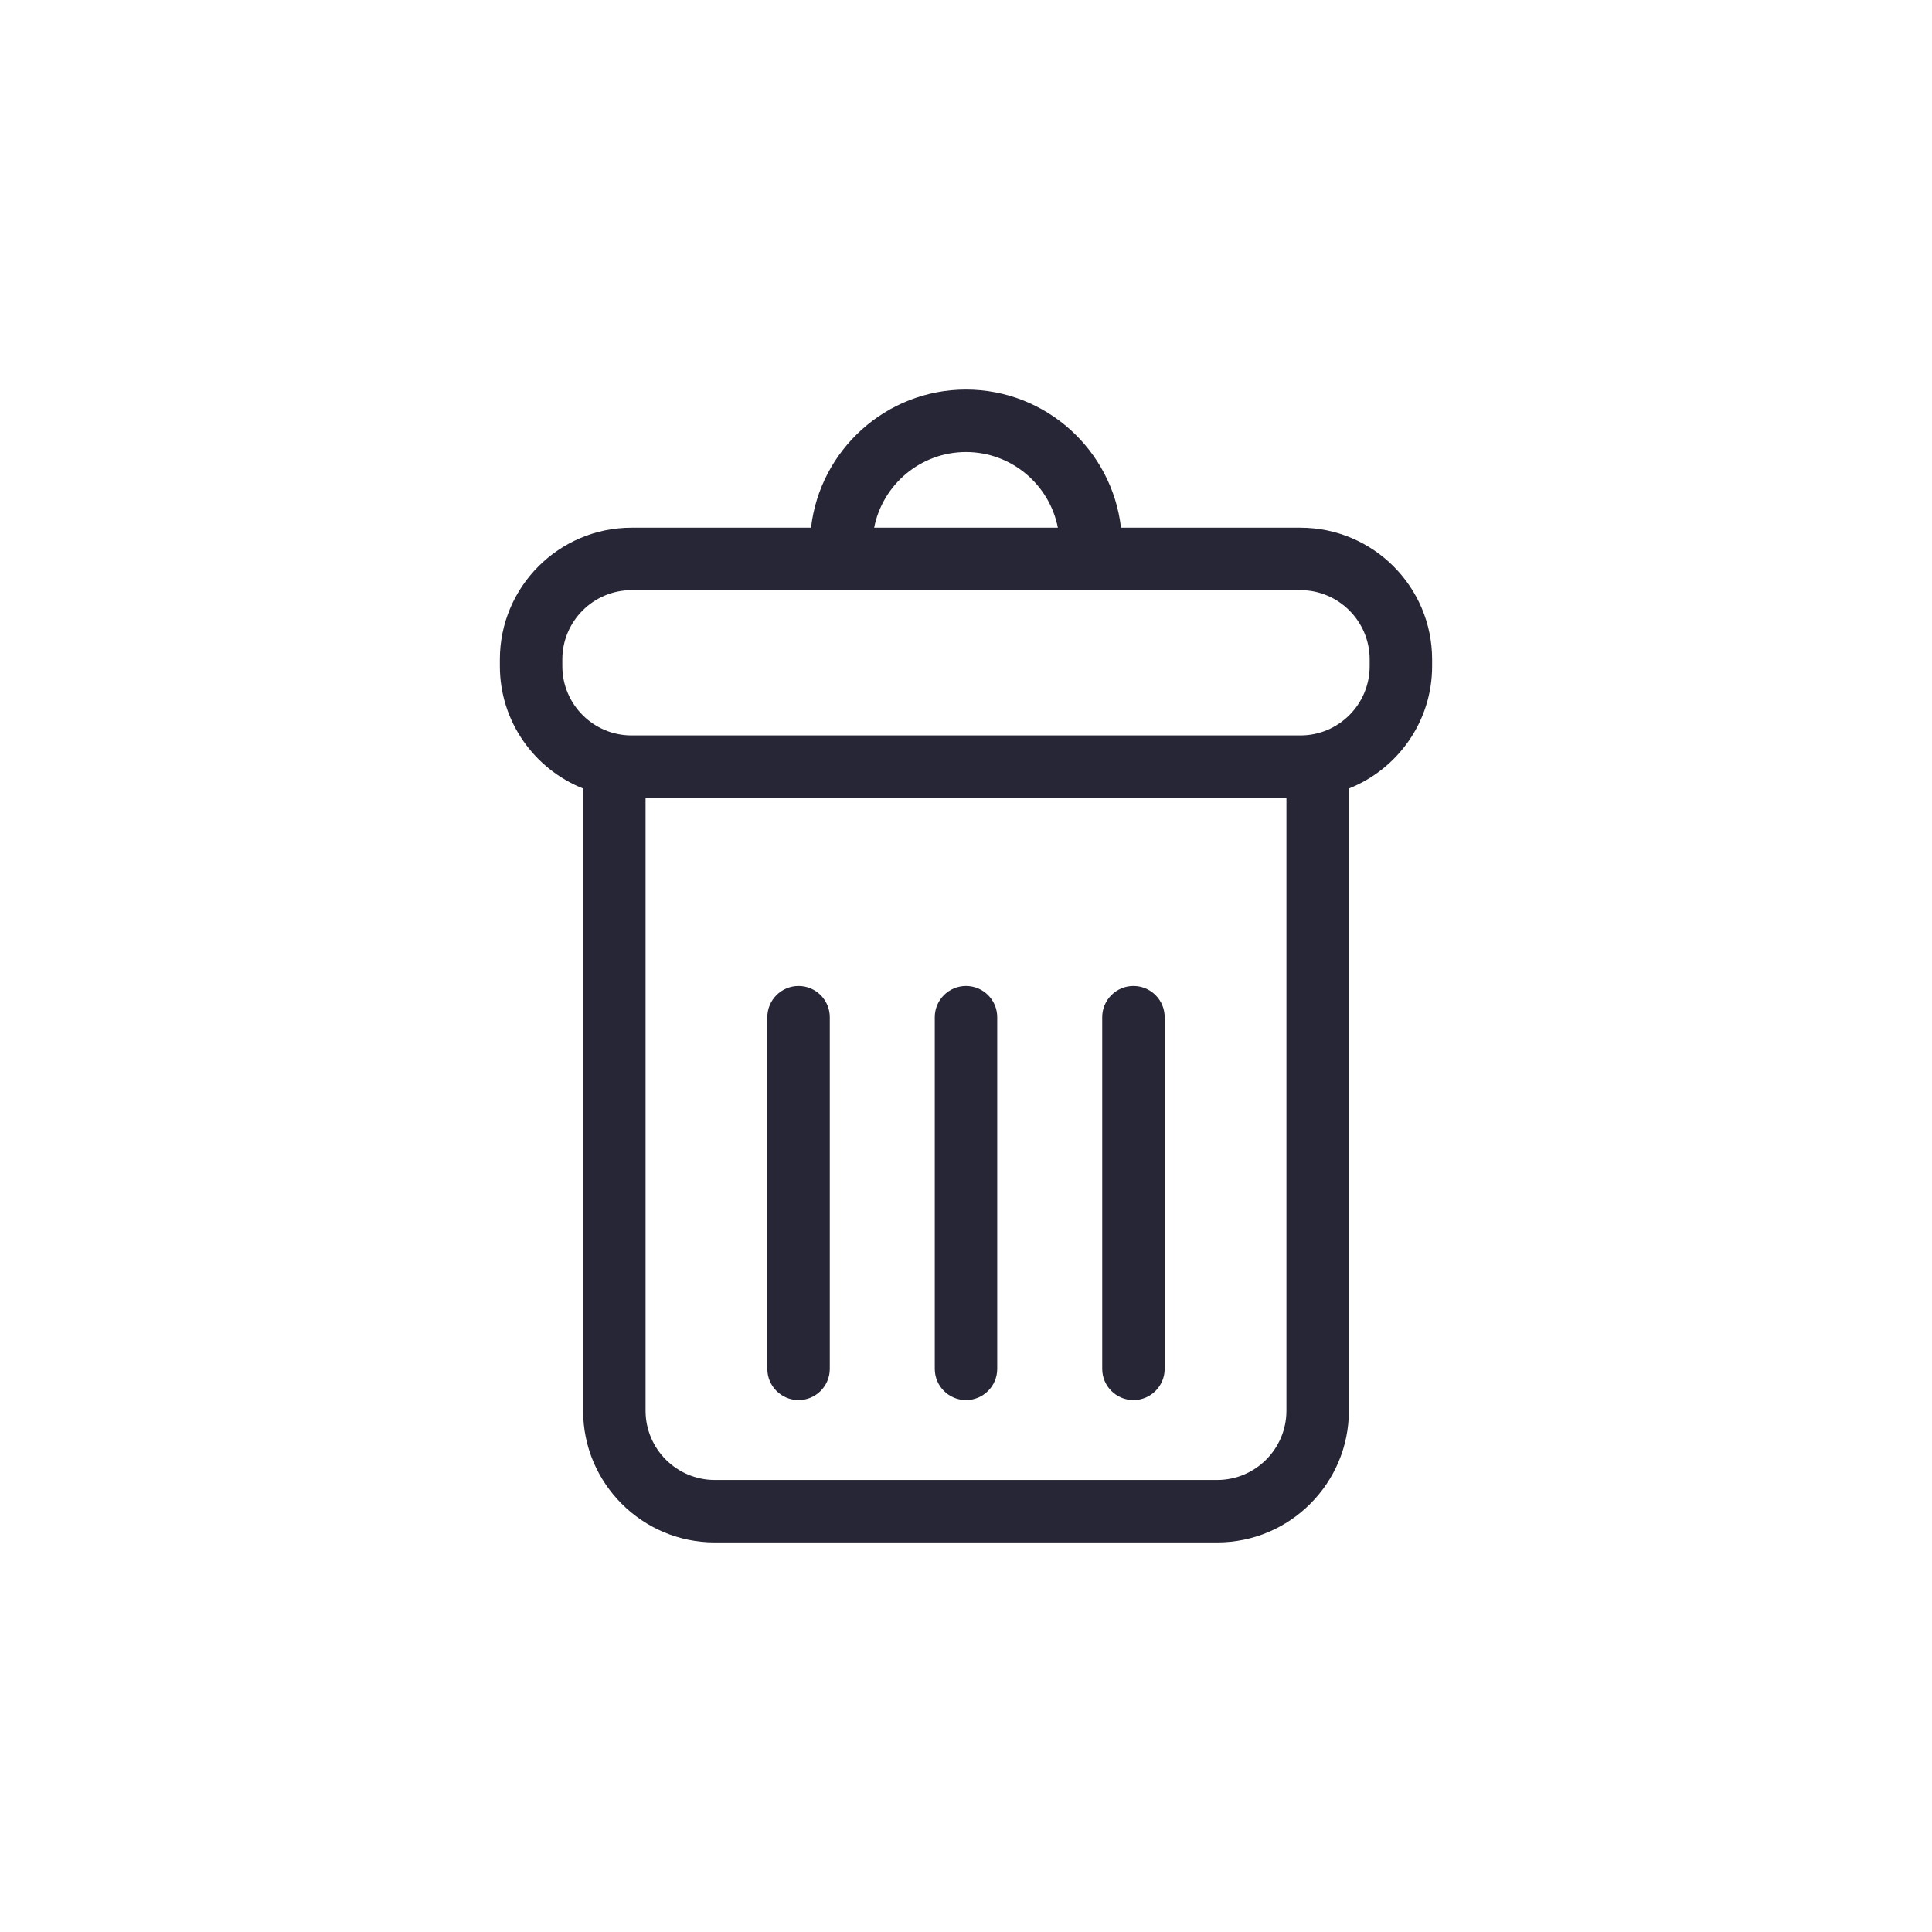
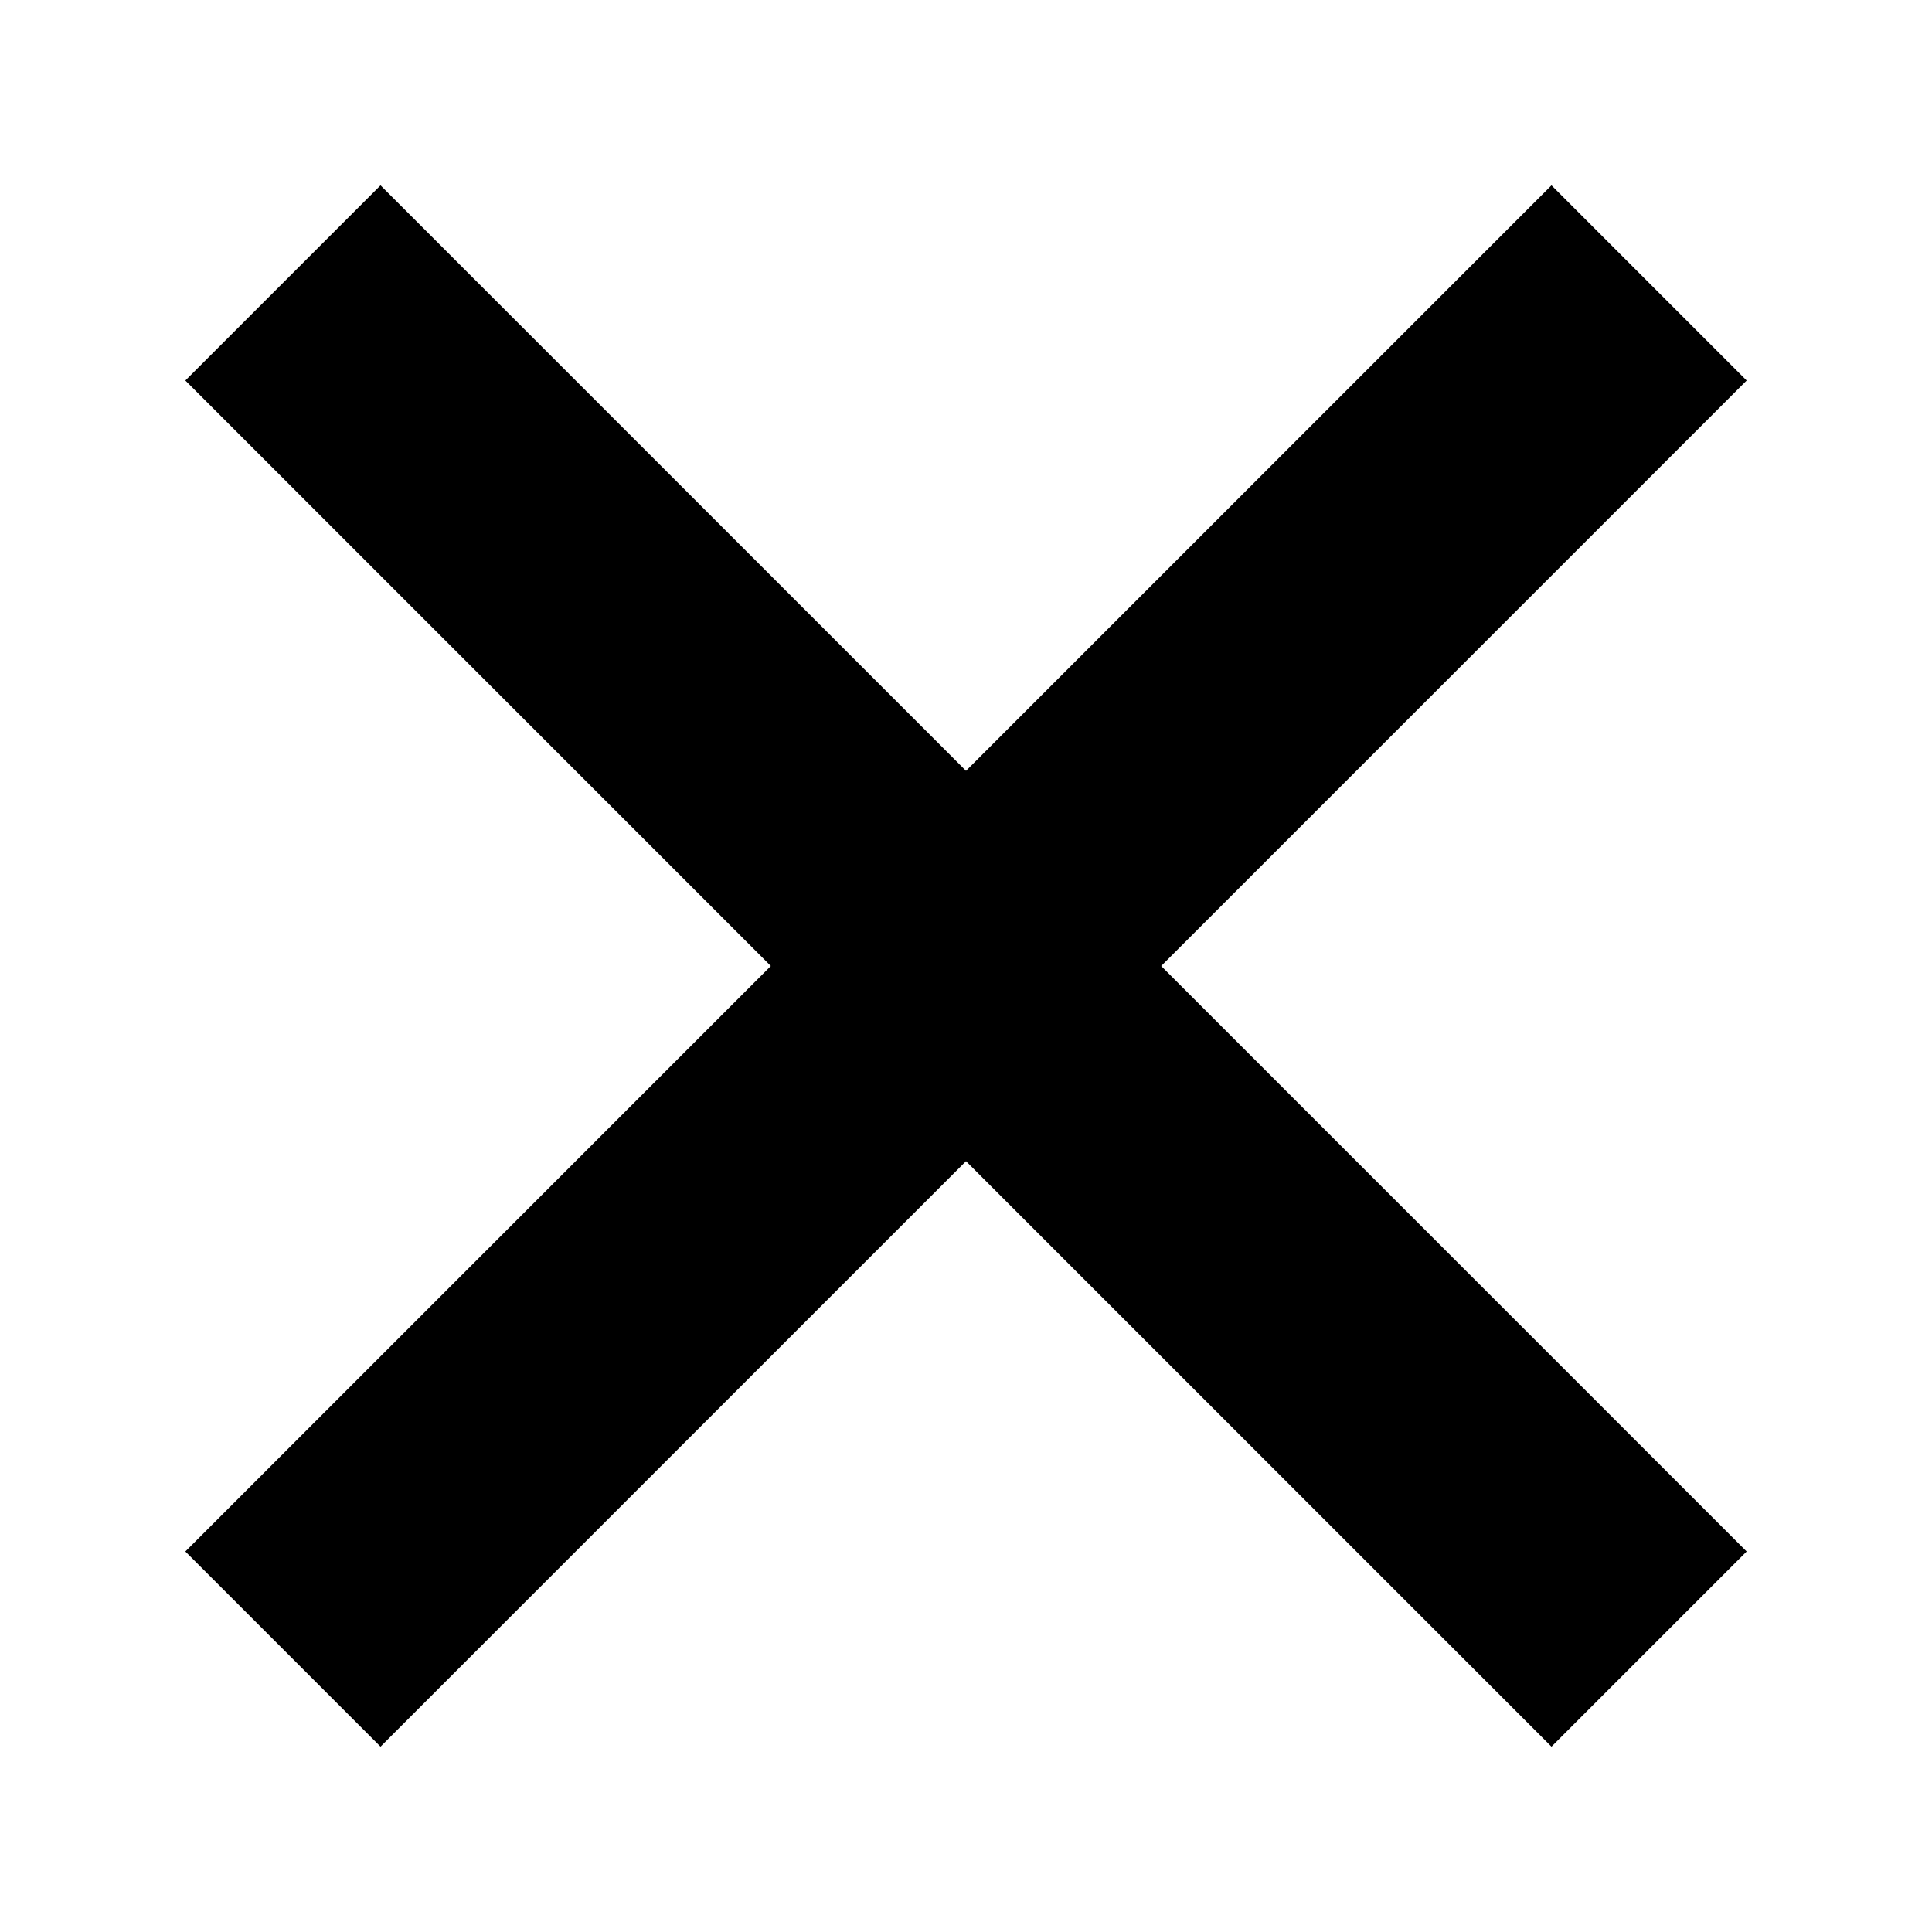
- <svg xmlns="http://www.w3.org/2000/svg" t="1748696157347" class="icon" viewBox="0 0 1024 1024" version="1.1" p-id="5102" width="200" height="200">
-   <path d="M689.257 279.687l-95.113 0c-4.745-41.142-39.749-73.208-82.146-73.208-42.392 0-77.393 32.064-82.139 73.208l-95.118 0c-38.493 0-69.803 31.321-69.803 69.811l0 3.581c0 29.413 18.316 54.591 44.116 64.848l0 329.782c0 38.493 31.314 69.811 69.804 69.811l266.283 0c38.49 0 69.802-31.322 69.802-69.811l0-329.781c25.799-10.26 44.116-35.436 44.116-64.848l0-3.581c0-38.493-31.313-69.813-69.802-69.813zM512 239.587c24.112 0 44.238 17.283 48.692 40.1l-97.375 0c4.452-22.819 24.579-40.1 48.682-40.1zM681.838 747.709c0 20.239-16.465 36.705-36.697 36.705l-266.283 0c-20.23 0-36.697-16.469-36.697-36.705l0-324.818 339.677 0 0 324.818zM725.953 353.08c0 20.239-16.465 36.705-36.697 36.705l-354.514 0c-20.23 0-36.697-16.467-36.697-36.705l0-3.581c0-20.239 16.465-36.705 36.697-36.705l354.515 0c20.23 0 36.697 16.467 36.697 36.705l0 3.581zM423.251 742.074c9.142 0 16.553-7.414 16.553-16.553l0-186.382c0-9.141-7.412-16.554-16.553-16.554s-16.553 7.415-16.553 16.554l0 186.382c-0.002 9.142 7.41 16.553 16.552 16.553zM512 742.074c9.143 0 16.554-7.415 16.554-16.553l0-186.382c0-9.141-7.415-16.554-16.554-16.554-9.142 0-16.553 7.415-16.553 16.554l0 186.382c0 9.142 7.41 16.553 16.552 16.553zM600.749 742.074c9.142 0 16.552-7.414 16.552-16.553l0-186.382c0-9.141-7.412-16.554-16.552-16.554-9.143 0-16.553 7.415-16.553 16.554l0 186.382c-0.002 9.142 7.414 16.553 16.553 16.553z" fill="#272636" p-id="5103" />
+ <svg xmlns="http://www.w3.org/2000/svg" t="1748709631486" class="icon" viewBox="0 0 1024 1024" version="1.1" p-id="14946" width="200" height="200">
+   <path d="M822.32 98.24L512 408.56 201.68 98.24l-103.44 103.44L408.56 512 98.24 822.32l103.44 103.44L512 615.44l310.32 310.32 103.44-103.44L615.44 512l310.32-310.32z" p-id="14947" />
</svg>
